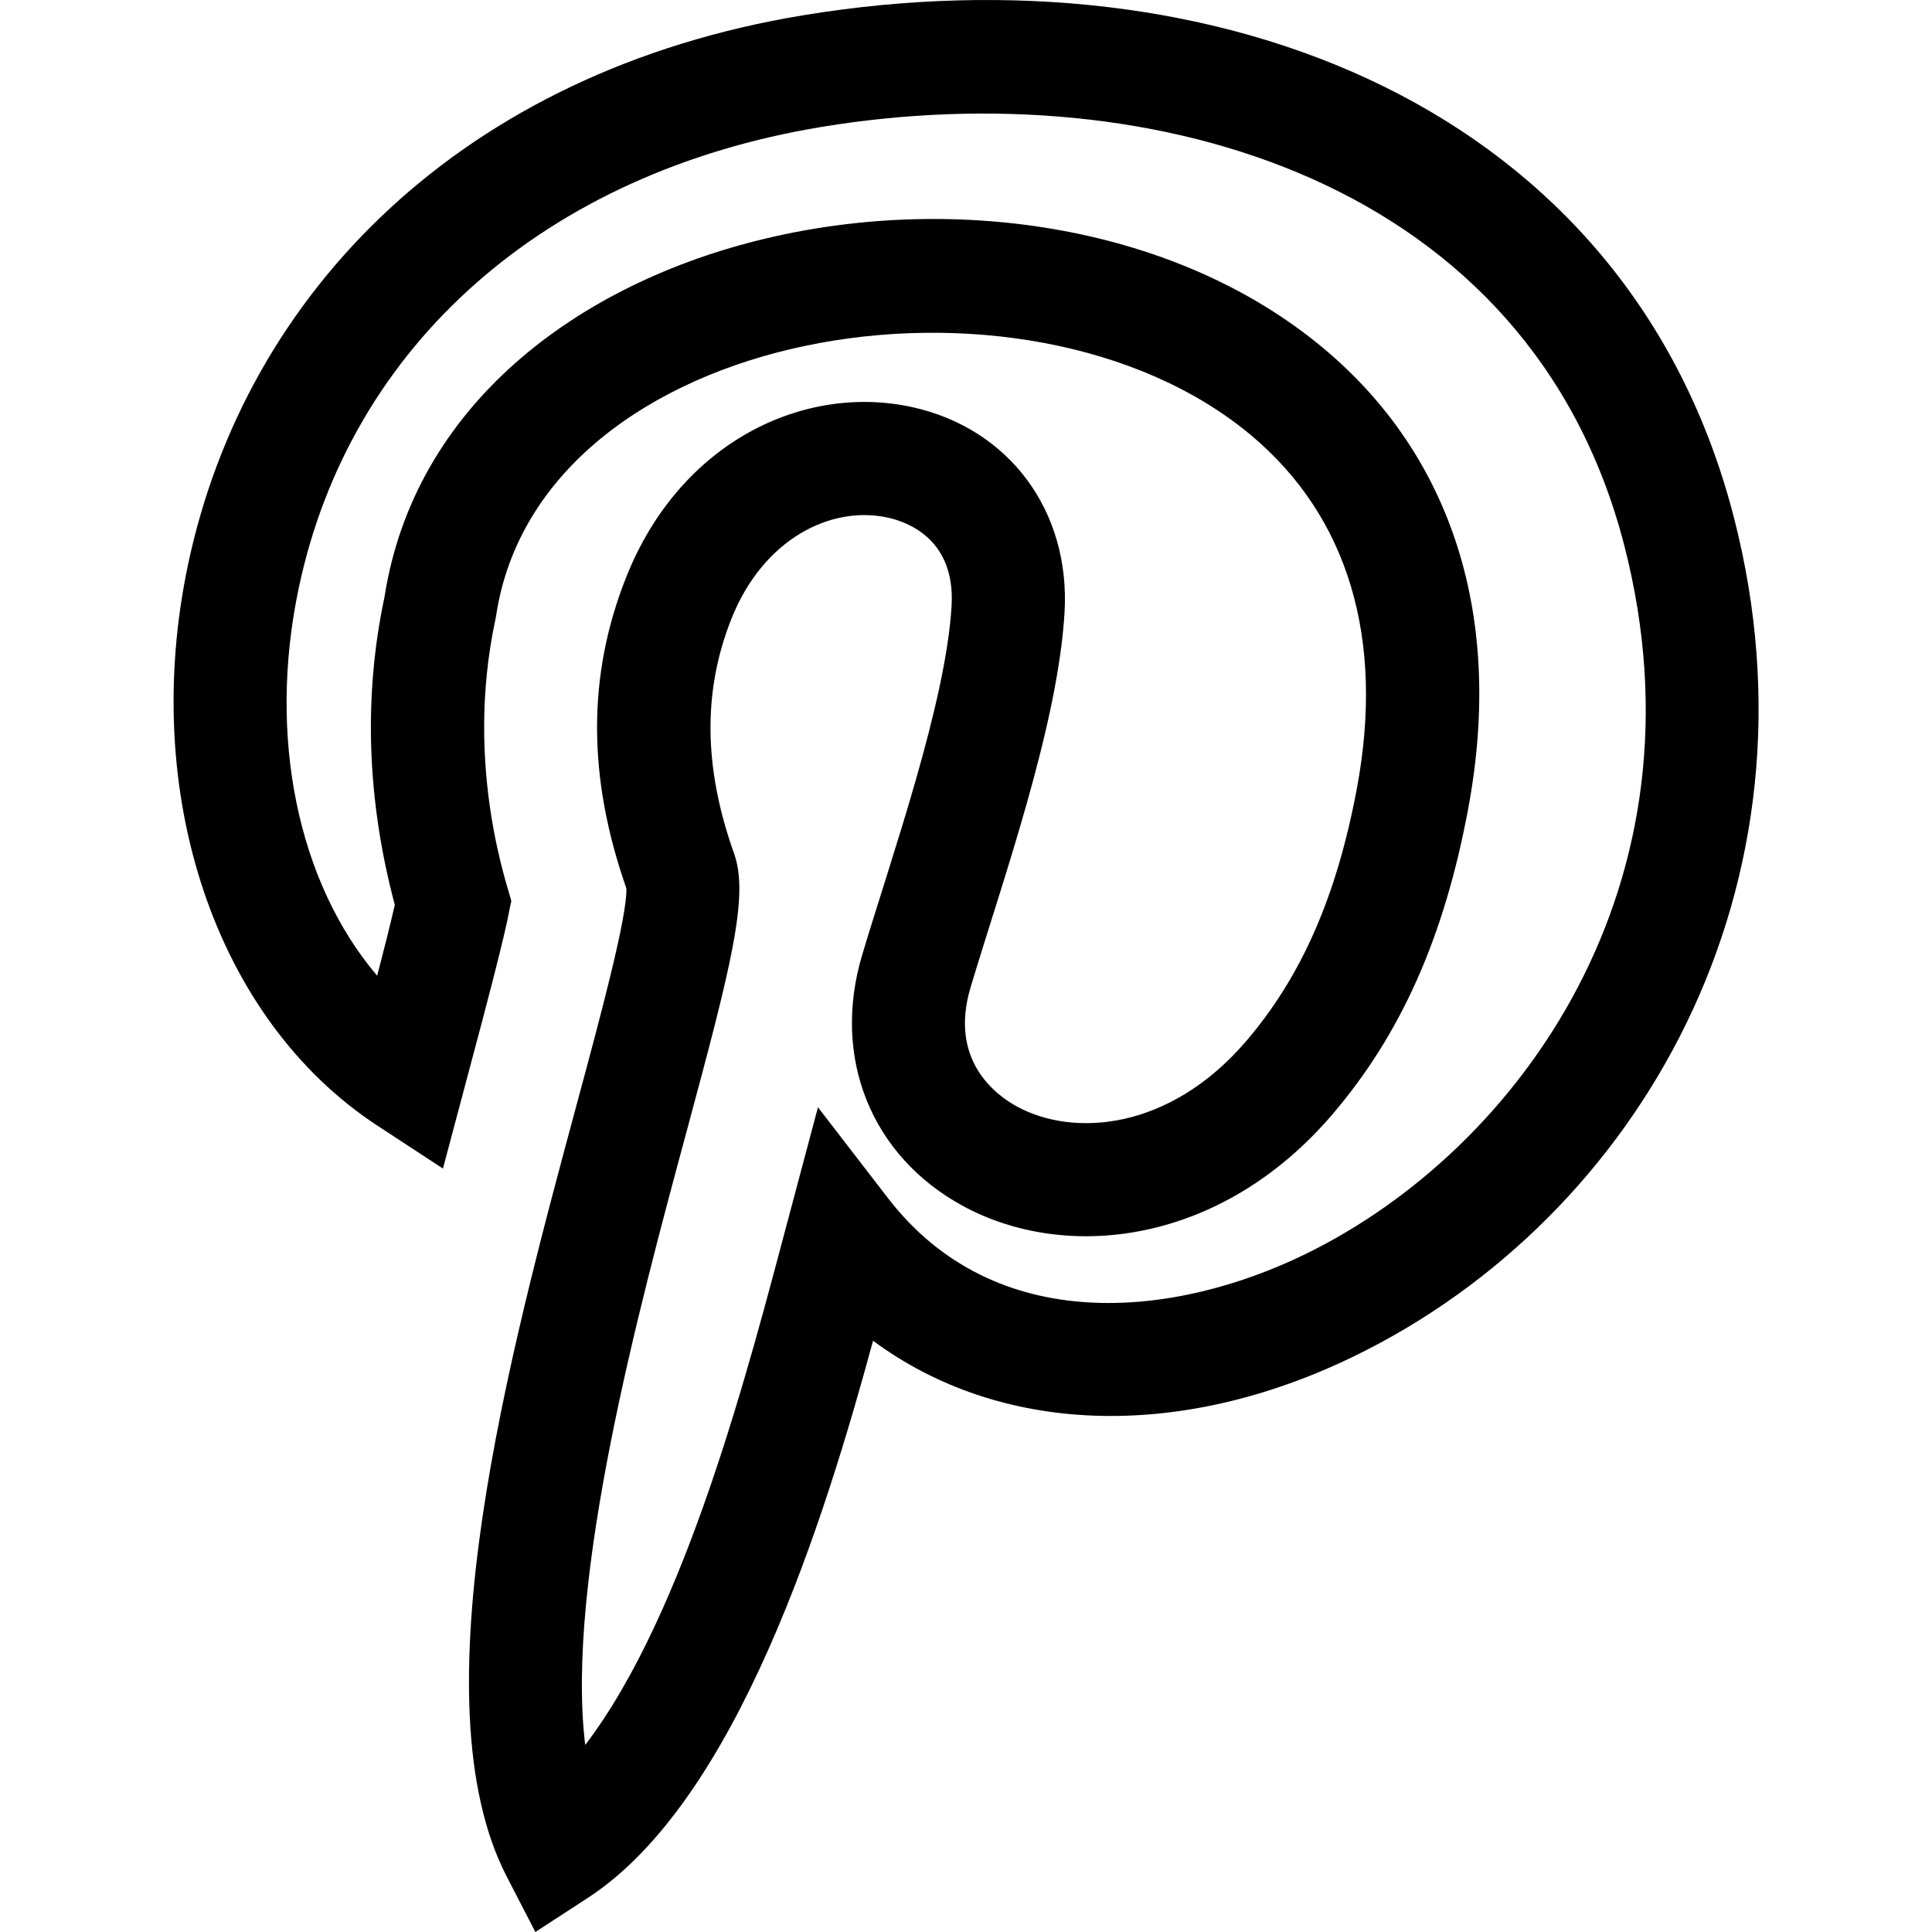
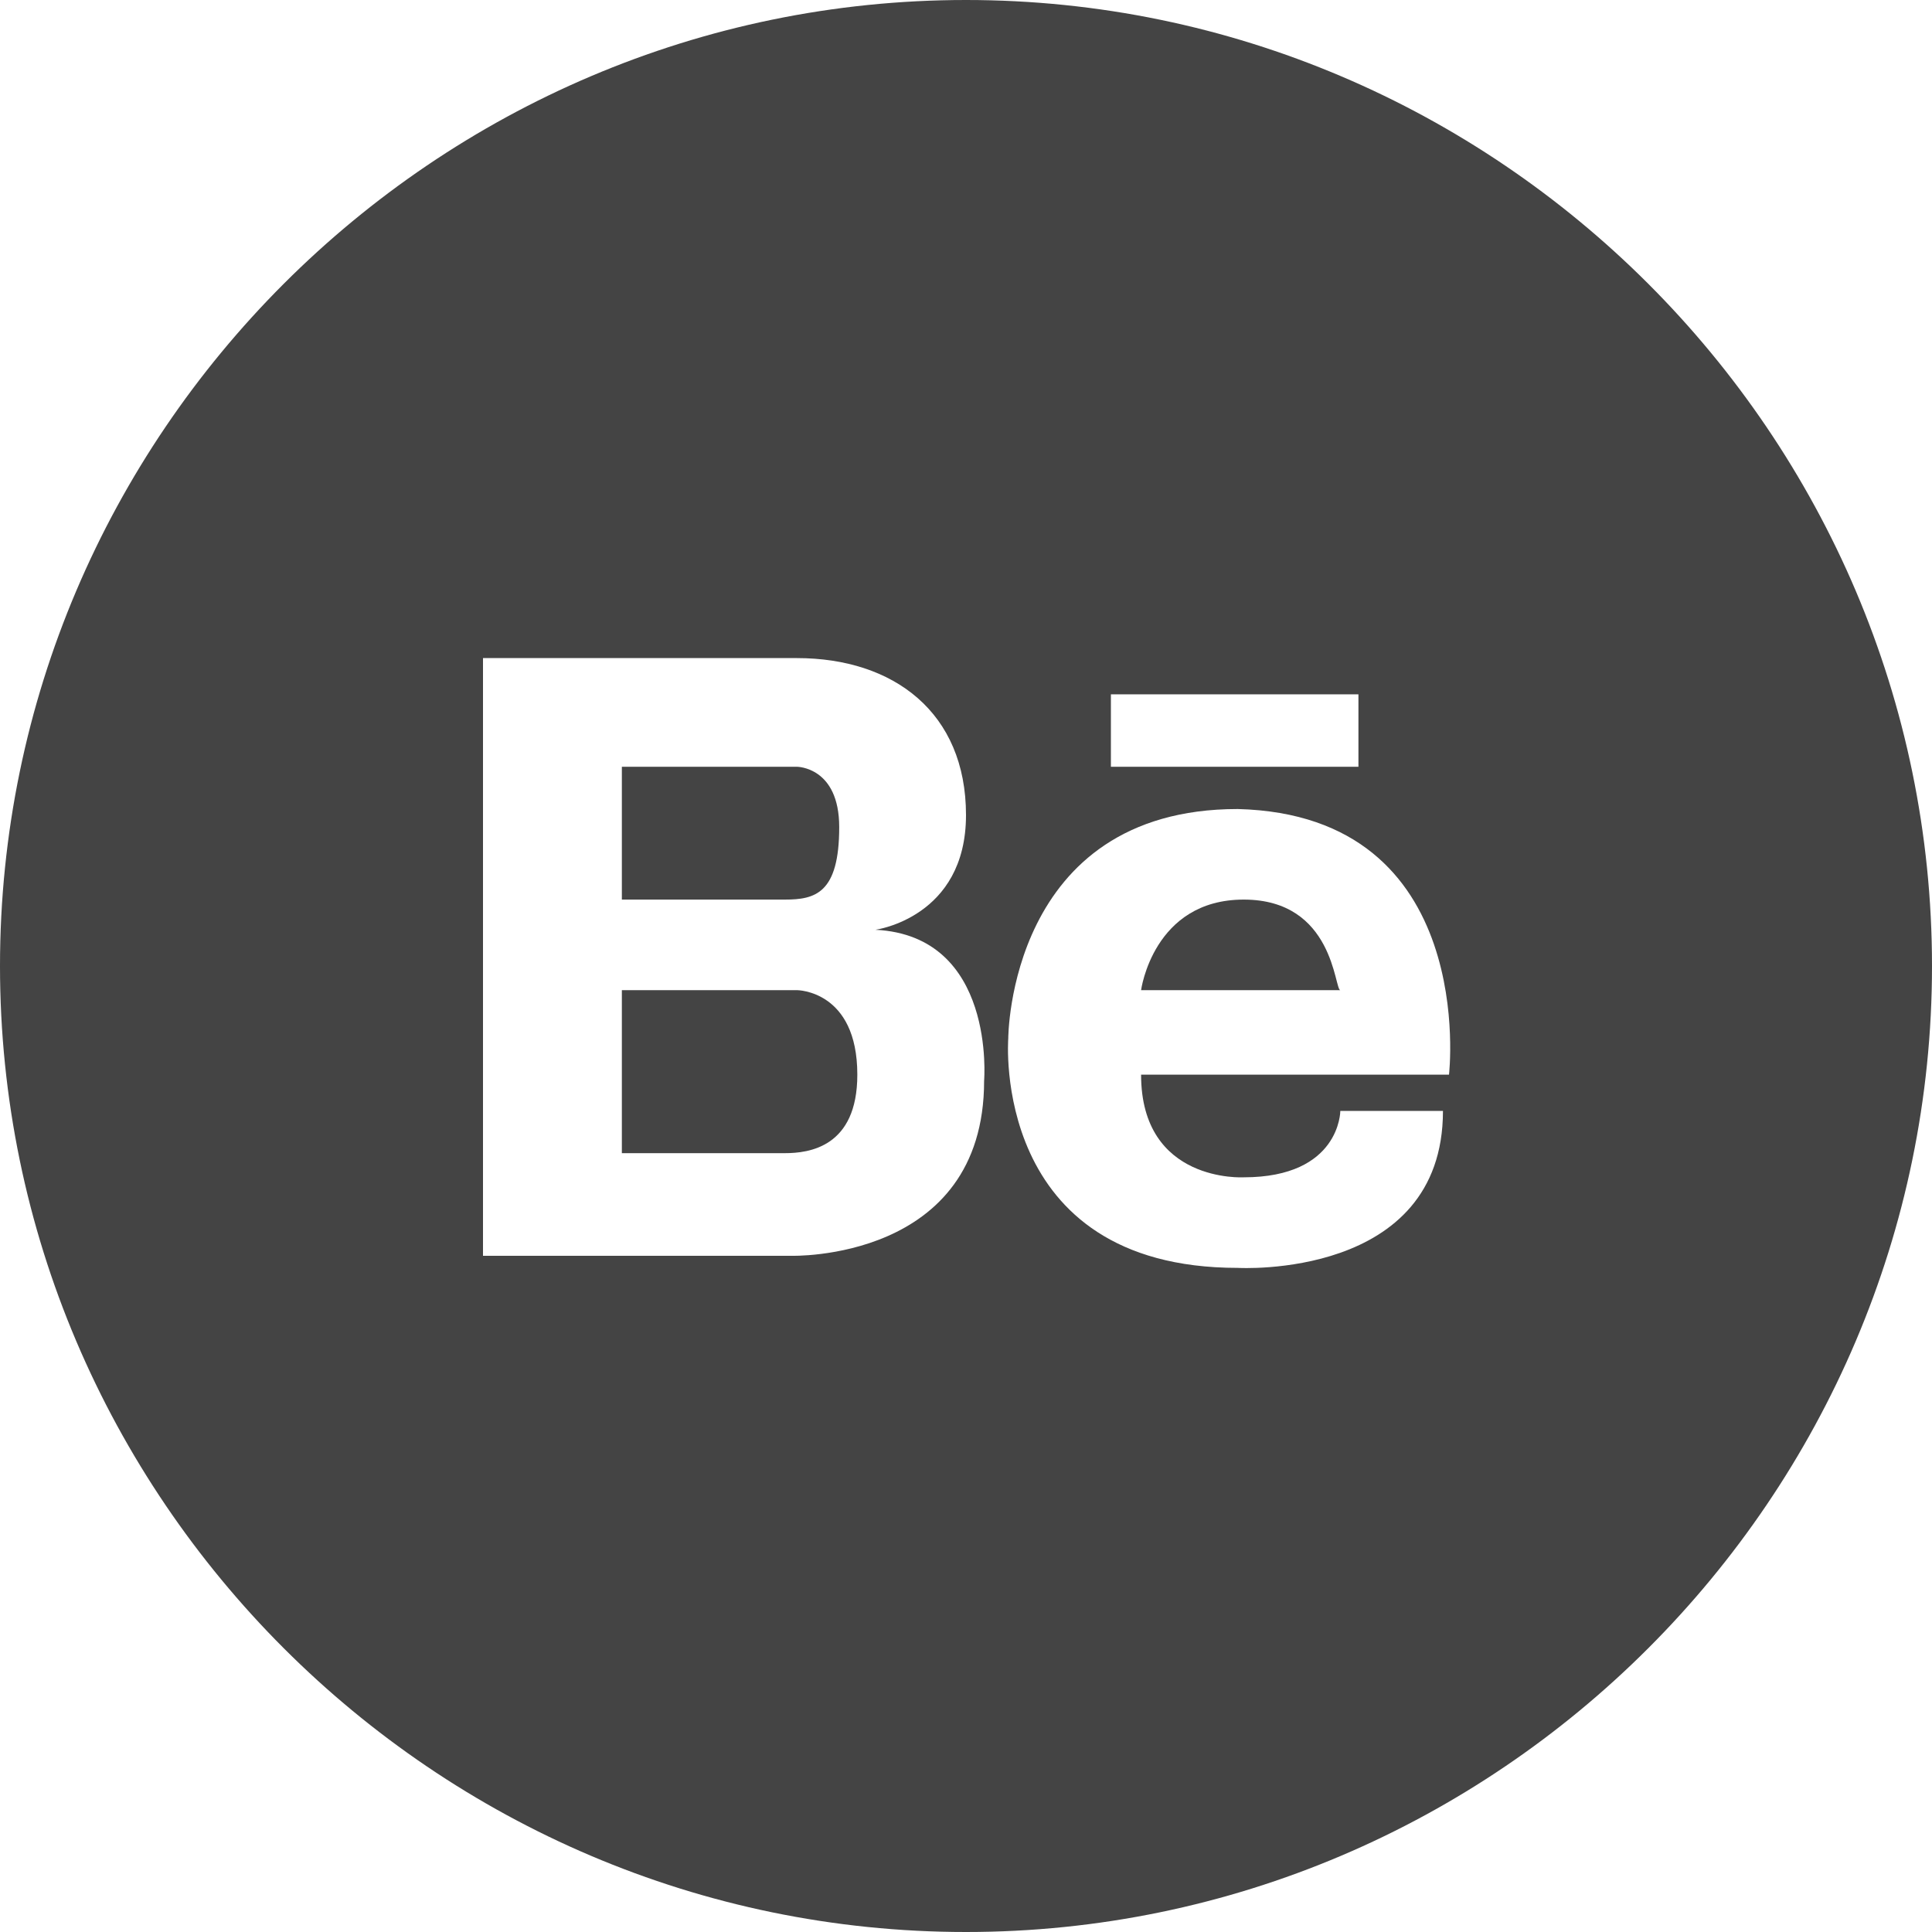
- <svg xmlns="http://www.w3.org/2000/svg" viewBox="-46 0 512 512">
-   <path d="m54.023 298.312 17.359 11.367 6.566-24.645c11.621-43.32 10.391-41.406 11.555-46.215-.473-2.699-12.707-35.246-4.188-74.789l.168-.91c11.645-76.883 140.309-97.809 200.055-47.781 25.773 21.582 35.473 53.969 28.039 93.66-5.336 28.504-14.652 49.758-29.312 66.887-20.238 23.648-45.691 25.57-60.77 17.348-5.613-3.059-18.051-12.262-12.285-31.555 8.246-27.613 23.145-69.203 24.906-99.363 1.57-26.867-14.633-48.734-40.32-54.414-28.633-6.332-61.625 9.121-75.891 45.164-10.266 25.926-10.238 52.871.086 82.34.336 7.27-7.062 34.684-13.031 56.801-18.043 66.867-42.758 158.438-18.688 205.066l7.605 14.727 13.891-9.035c39.699-25.809 62.891-100.883 75.602-147.652 33.461 24.777 80.875 26.867 127.773 3.965 75.289-36.77 125.512-124.512 100.348-222.199-28.047-108.879-136.898-151.082-246.535-133.051-90.379 14.859-147.859 73.402-163.117 145.559-12.871 60.879 7.297 120.648 50.184 148.727zm-20.844-142.523c13.629-64.465 65.457-110.137 138.641-122.172 87.891-14.453 187.727 14.246 212.633 110.941 23.035 89.422-27.637 160.02-84.469 187.773-34.863 17.023-82.242 22.07-110.668-14.824l-18.547-24.07-7.82 29.359c-10.328 38.734-27.031 104.492-53.863 139.637-5.27-43.473 14.32-116.078 26.824-162.41 11.938-44.23 16.621-62.625 12.629-73.828-8.074-22.66-8.32-42.969-.754-62.094 8.477-21.41 26.555-30.234 41.535-26.922 5.41 1.199 17.883 5.871 16.859 23.387-1.516 25.91-15.984 66.688-23.703 92.531-8.105 27.129 2.359 53.219 26.664 66.469 27.312 14.887 68.316 10.391 97.906-24.18 18.219-21.289 29.66-46.984 36.004-80.867 4.906-26.195 3.742-50.281-3.457-71.598-6.695-19.828-18.406-36.844-34.805-50.578-77.383-64.793-233.137-35.035-248.883 65.82-5.605 26.367-4.688 53.812 2.723 81.641-1.191 5.219-2.883 11.902-4.676 18.773-20.871-24.543-29.16-63.109-20.773-102.789zm0 0" />
+ <svg xmlns="http://www.w3.org/2000/svg" version="1.1" id="Layer_1" x="0px" y="0px" width="32px" height="32px" viewBox="0 0 32 32" enable-background="new 0 0 32 32" xml:space="preserve">
+   <path fill="#444444" d="M13.2,16.4h-2.9v2.7H13c0.4,0,1.2-0.1,1.2-1.3C14.2,16.4,13.2,16.4,13.2,16.4z" />
+   <path fill="#444444" d="M20.6,14.9c-1.5,0-1.7,1.5-1.7,1.5h3.3C22.1,16.4,22.1,14.9,20.6,14.9z" />
+   <path fill="#444444" d="M13.9,13.7c0-1-0.7-1-0.7-1h-0.4h-2.5v2.2H13C13.5,14.9,13.9,14.8,13.9,13.7z" />
+   <path fill="#444444" d="M16,0C7.2,0,0,7.2,0,16c0,8.8,7.2,16,16,16s16-7.2,16-16C32,7.2,24.8,0,16,0z M18.4,11.5h4.1v1.2h-4.1V11.5z   M16.3,17.9c0,3-3.2,2.9-3.2,2.9h-2.9h-0.1H8v-9.9h2.2h0.1h2.9c1.6,0,2.8,0.9,2.8,2.6s-1.5,1.9-1.5,1.9  C16.5,15.5,16.3,17.9,16.3,17.9z M24,17.8h-5.1c0,1.8,1.7,1.7,1.7,1.7c1.6,0,1.6-1.1,1.6-1.1h1.7c0,2.8-3.4,2.6-3.4,2.6  c-4.1,0-3.8-3.8-3.8-3.8s0-3.8,3.8-3.8C24.5,13.5,24,17.8,24,17.8z" />
</svg>
